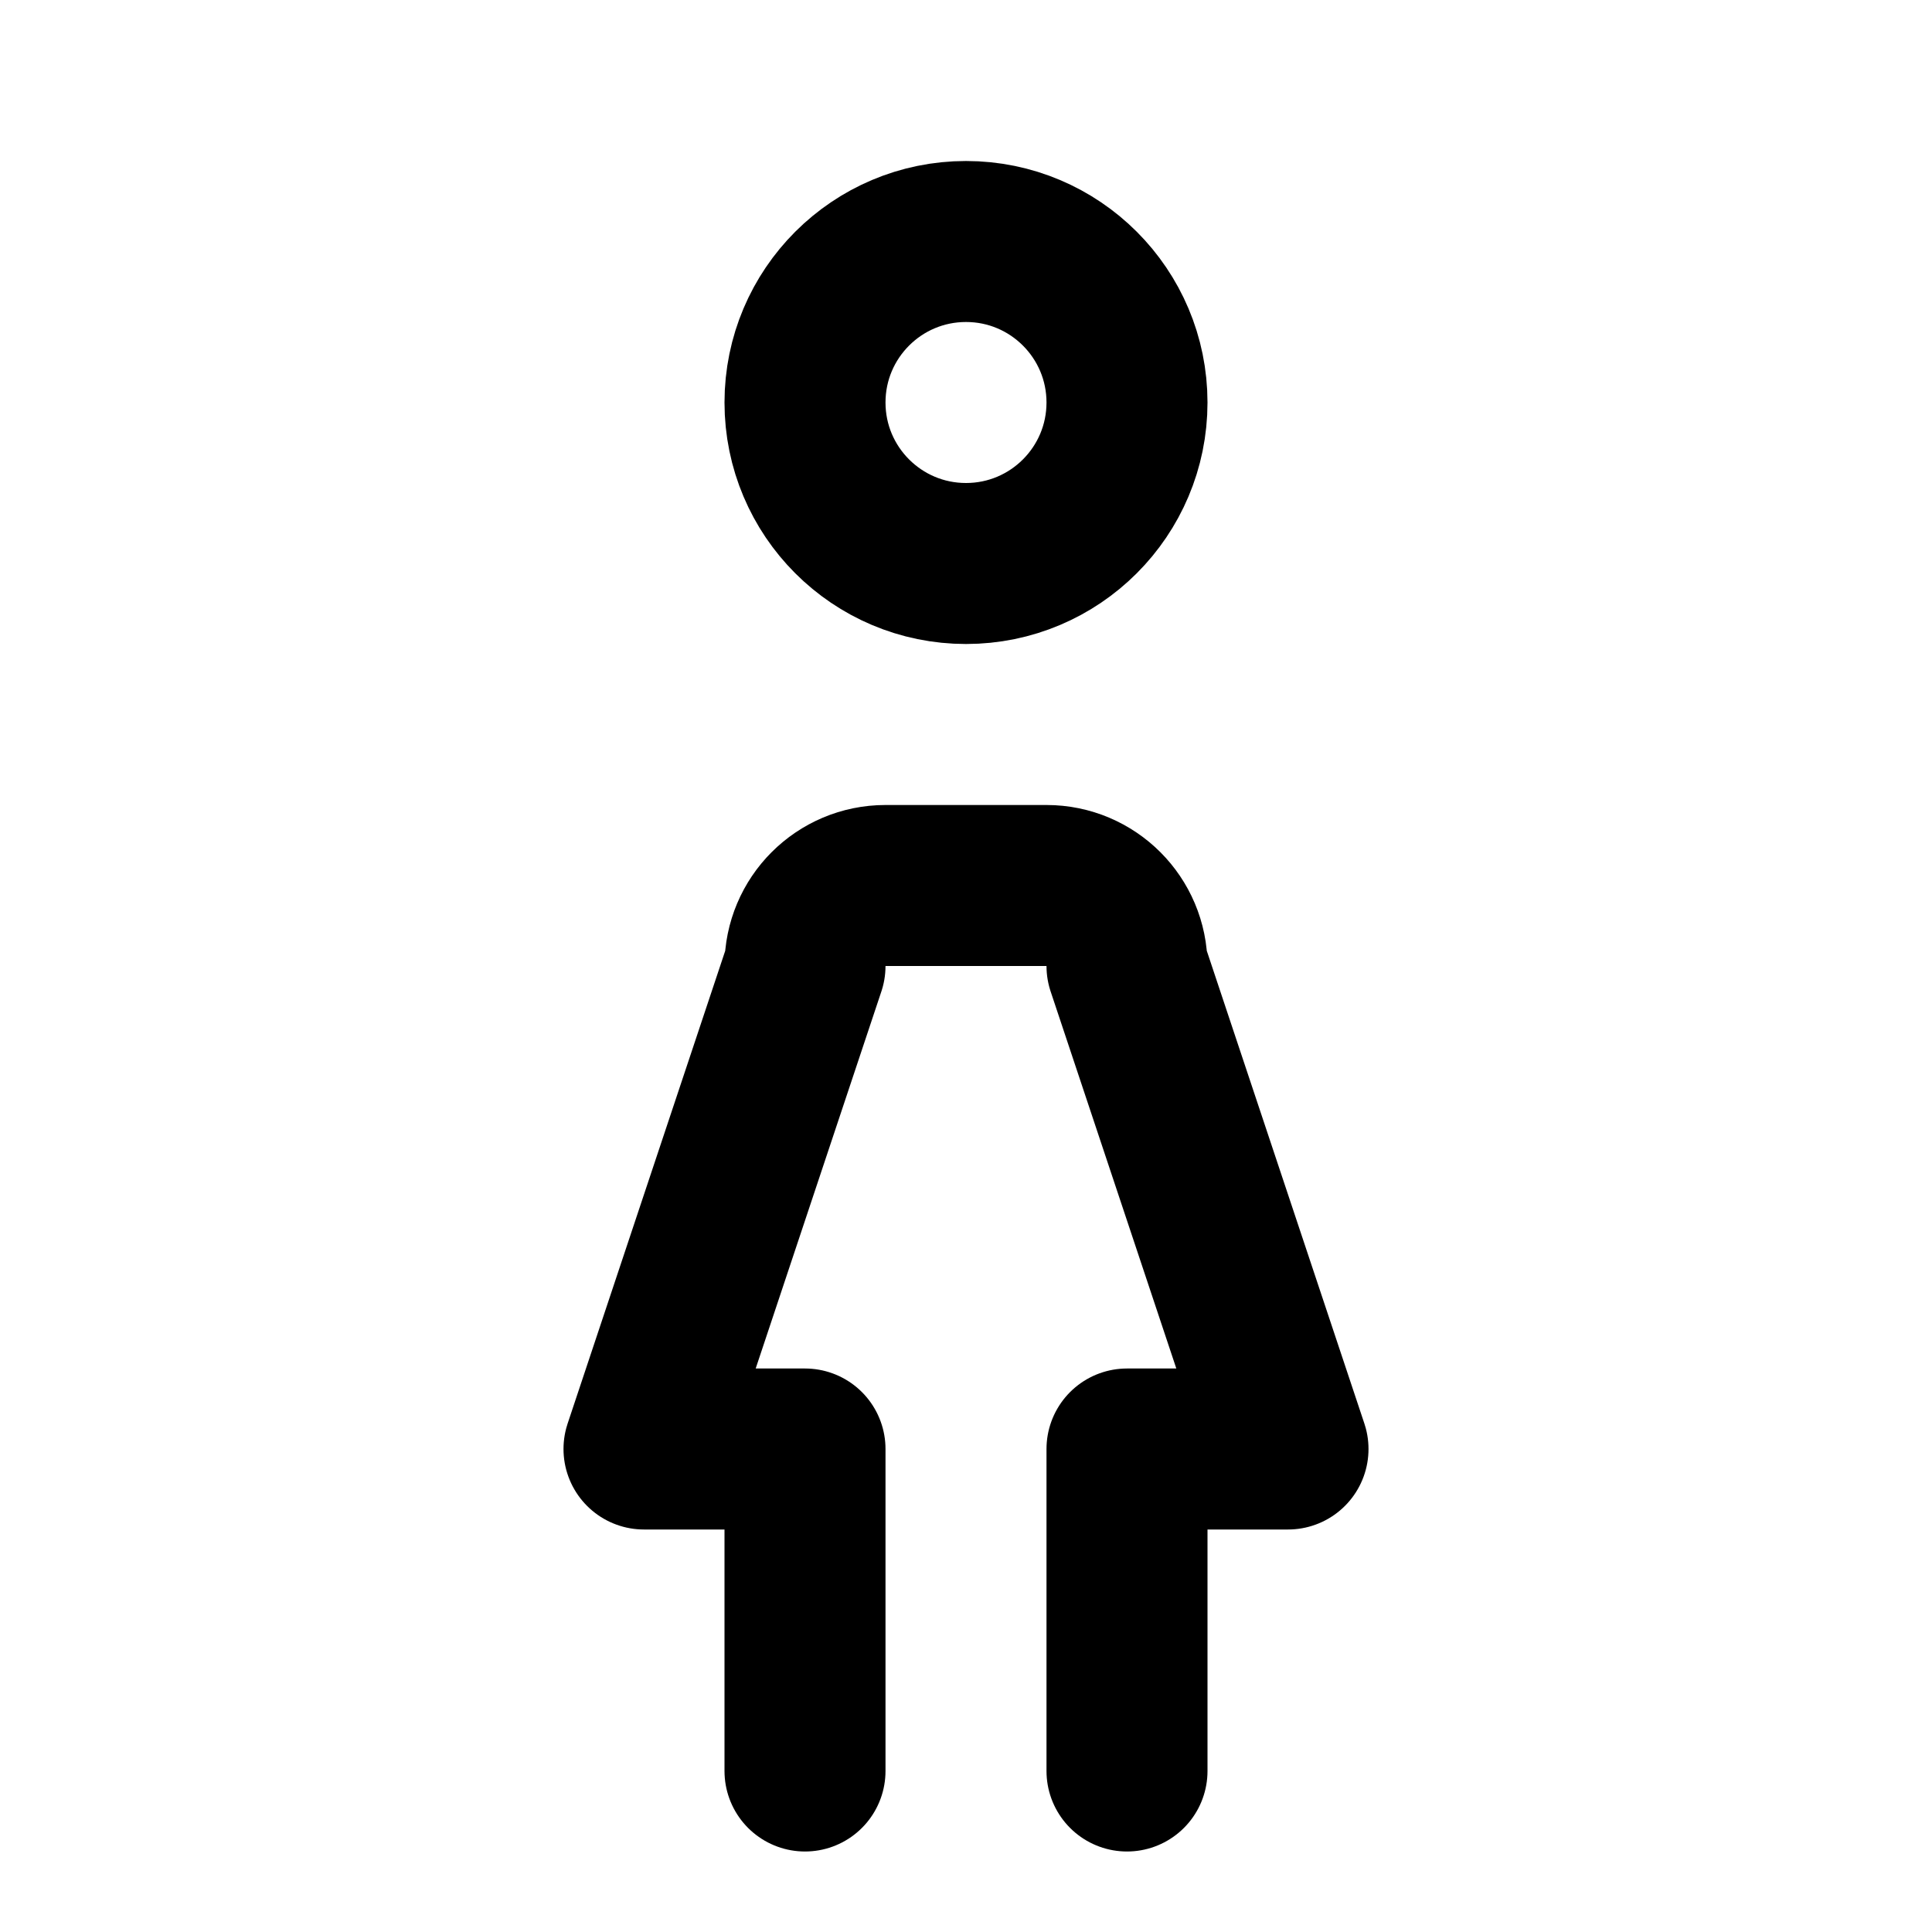
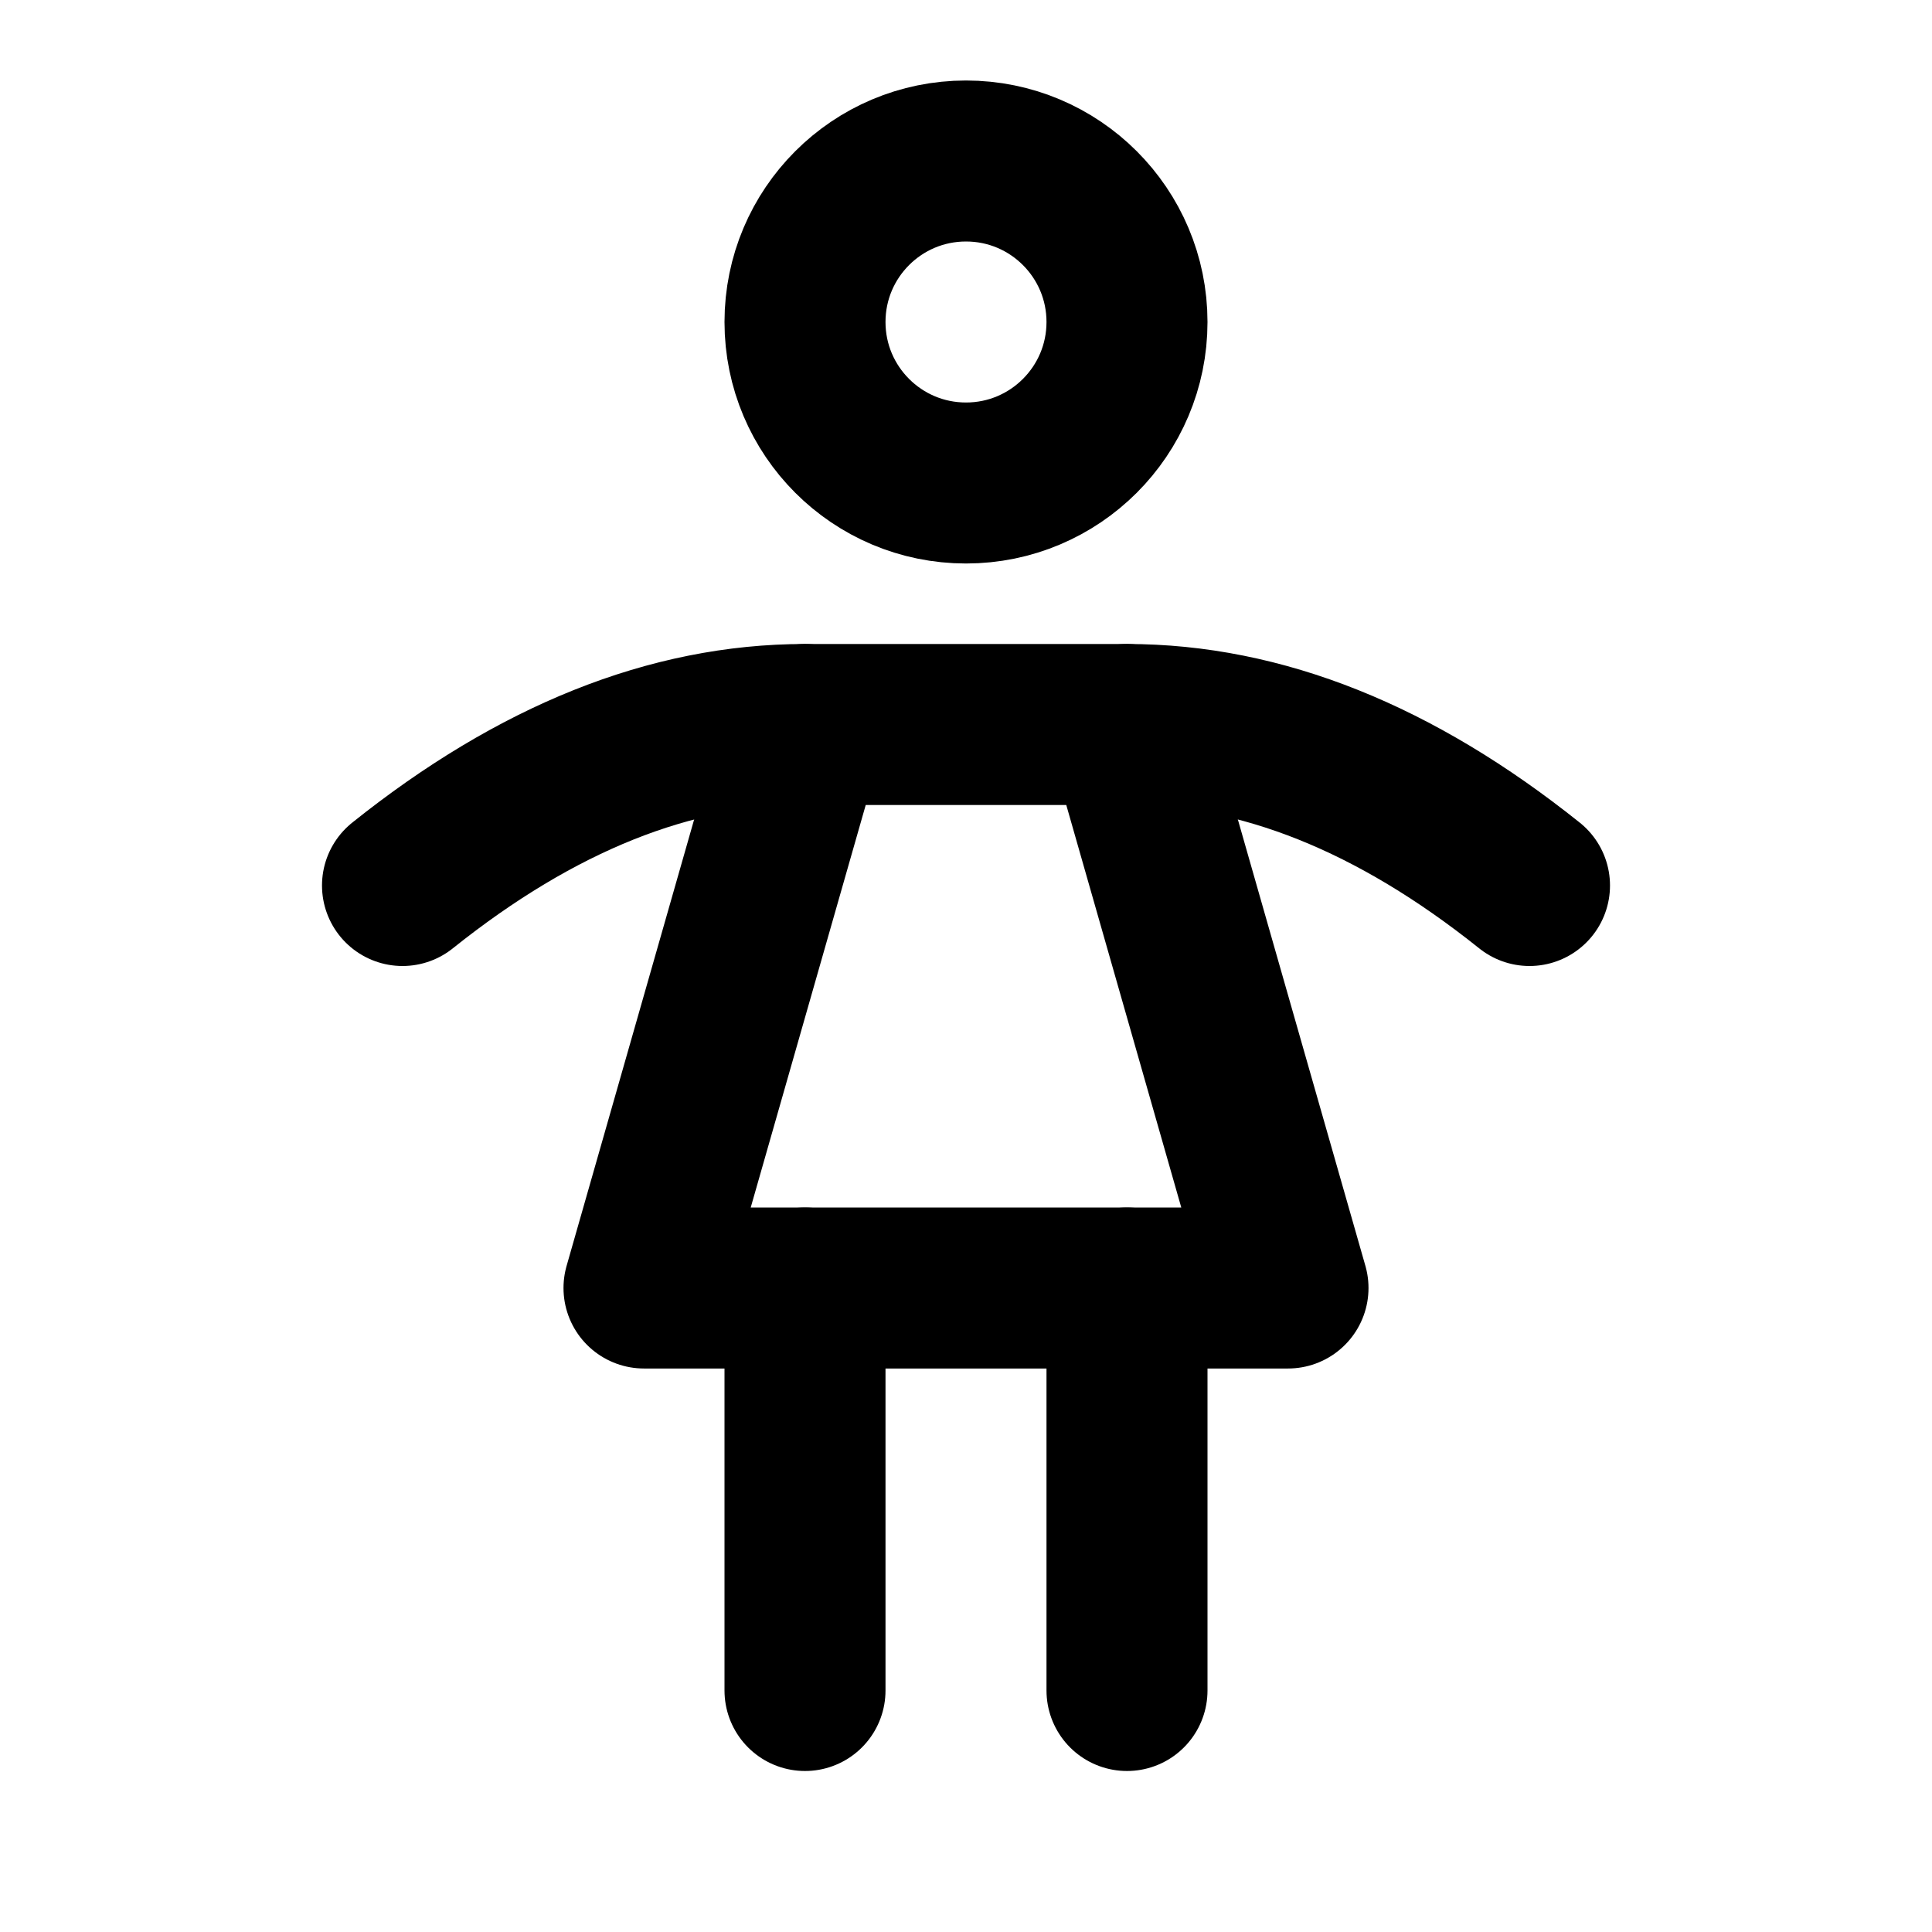
<svg xmlns="http://www.w3.org/2000/svg" class="icon icon-tabler icon-tabler-woman" width="24" height="24" viewBox="0 0 24 24" stroke-width="2" stroke="currentColor" fill="none" stroke-linecap="round" stroke-linejoin="round">
  <path stroke="none" d="M0 0h24v24H0z" fill="none" />
-   <circle cx="12" cy="5" r="2" />
-   <path d="M10 22v-4h-2l2 -6a1 1 0 0 1 1 -1h2a1 1 0 0 1 1 1l2 6h-2v4" />
+   <path d="M10 16v5" />
+   <path d="M14 16v5" />
+   <path d="M8 16h8l-2 -7h-4z" />
+   <path d="M5 11c1.667 -1.333 3.333 -2 5 -2" />
+   <path d="M19 11c-1.667 -1.333 -3.333 -2 -5 -2" />
+   <circle cx="12" cy="4" r="2" />
</svg>
